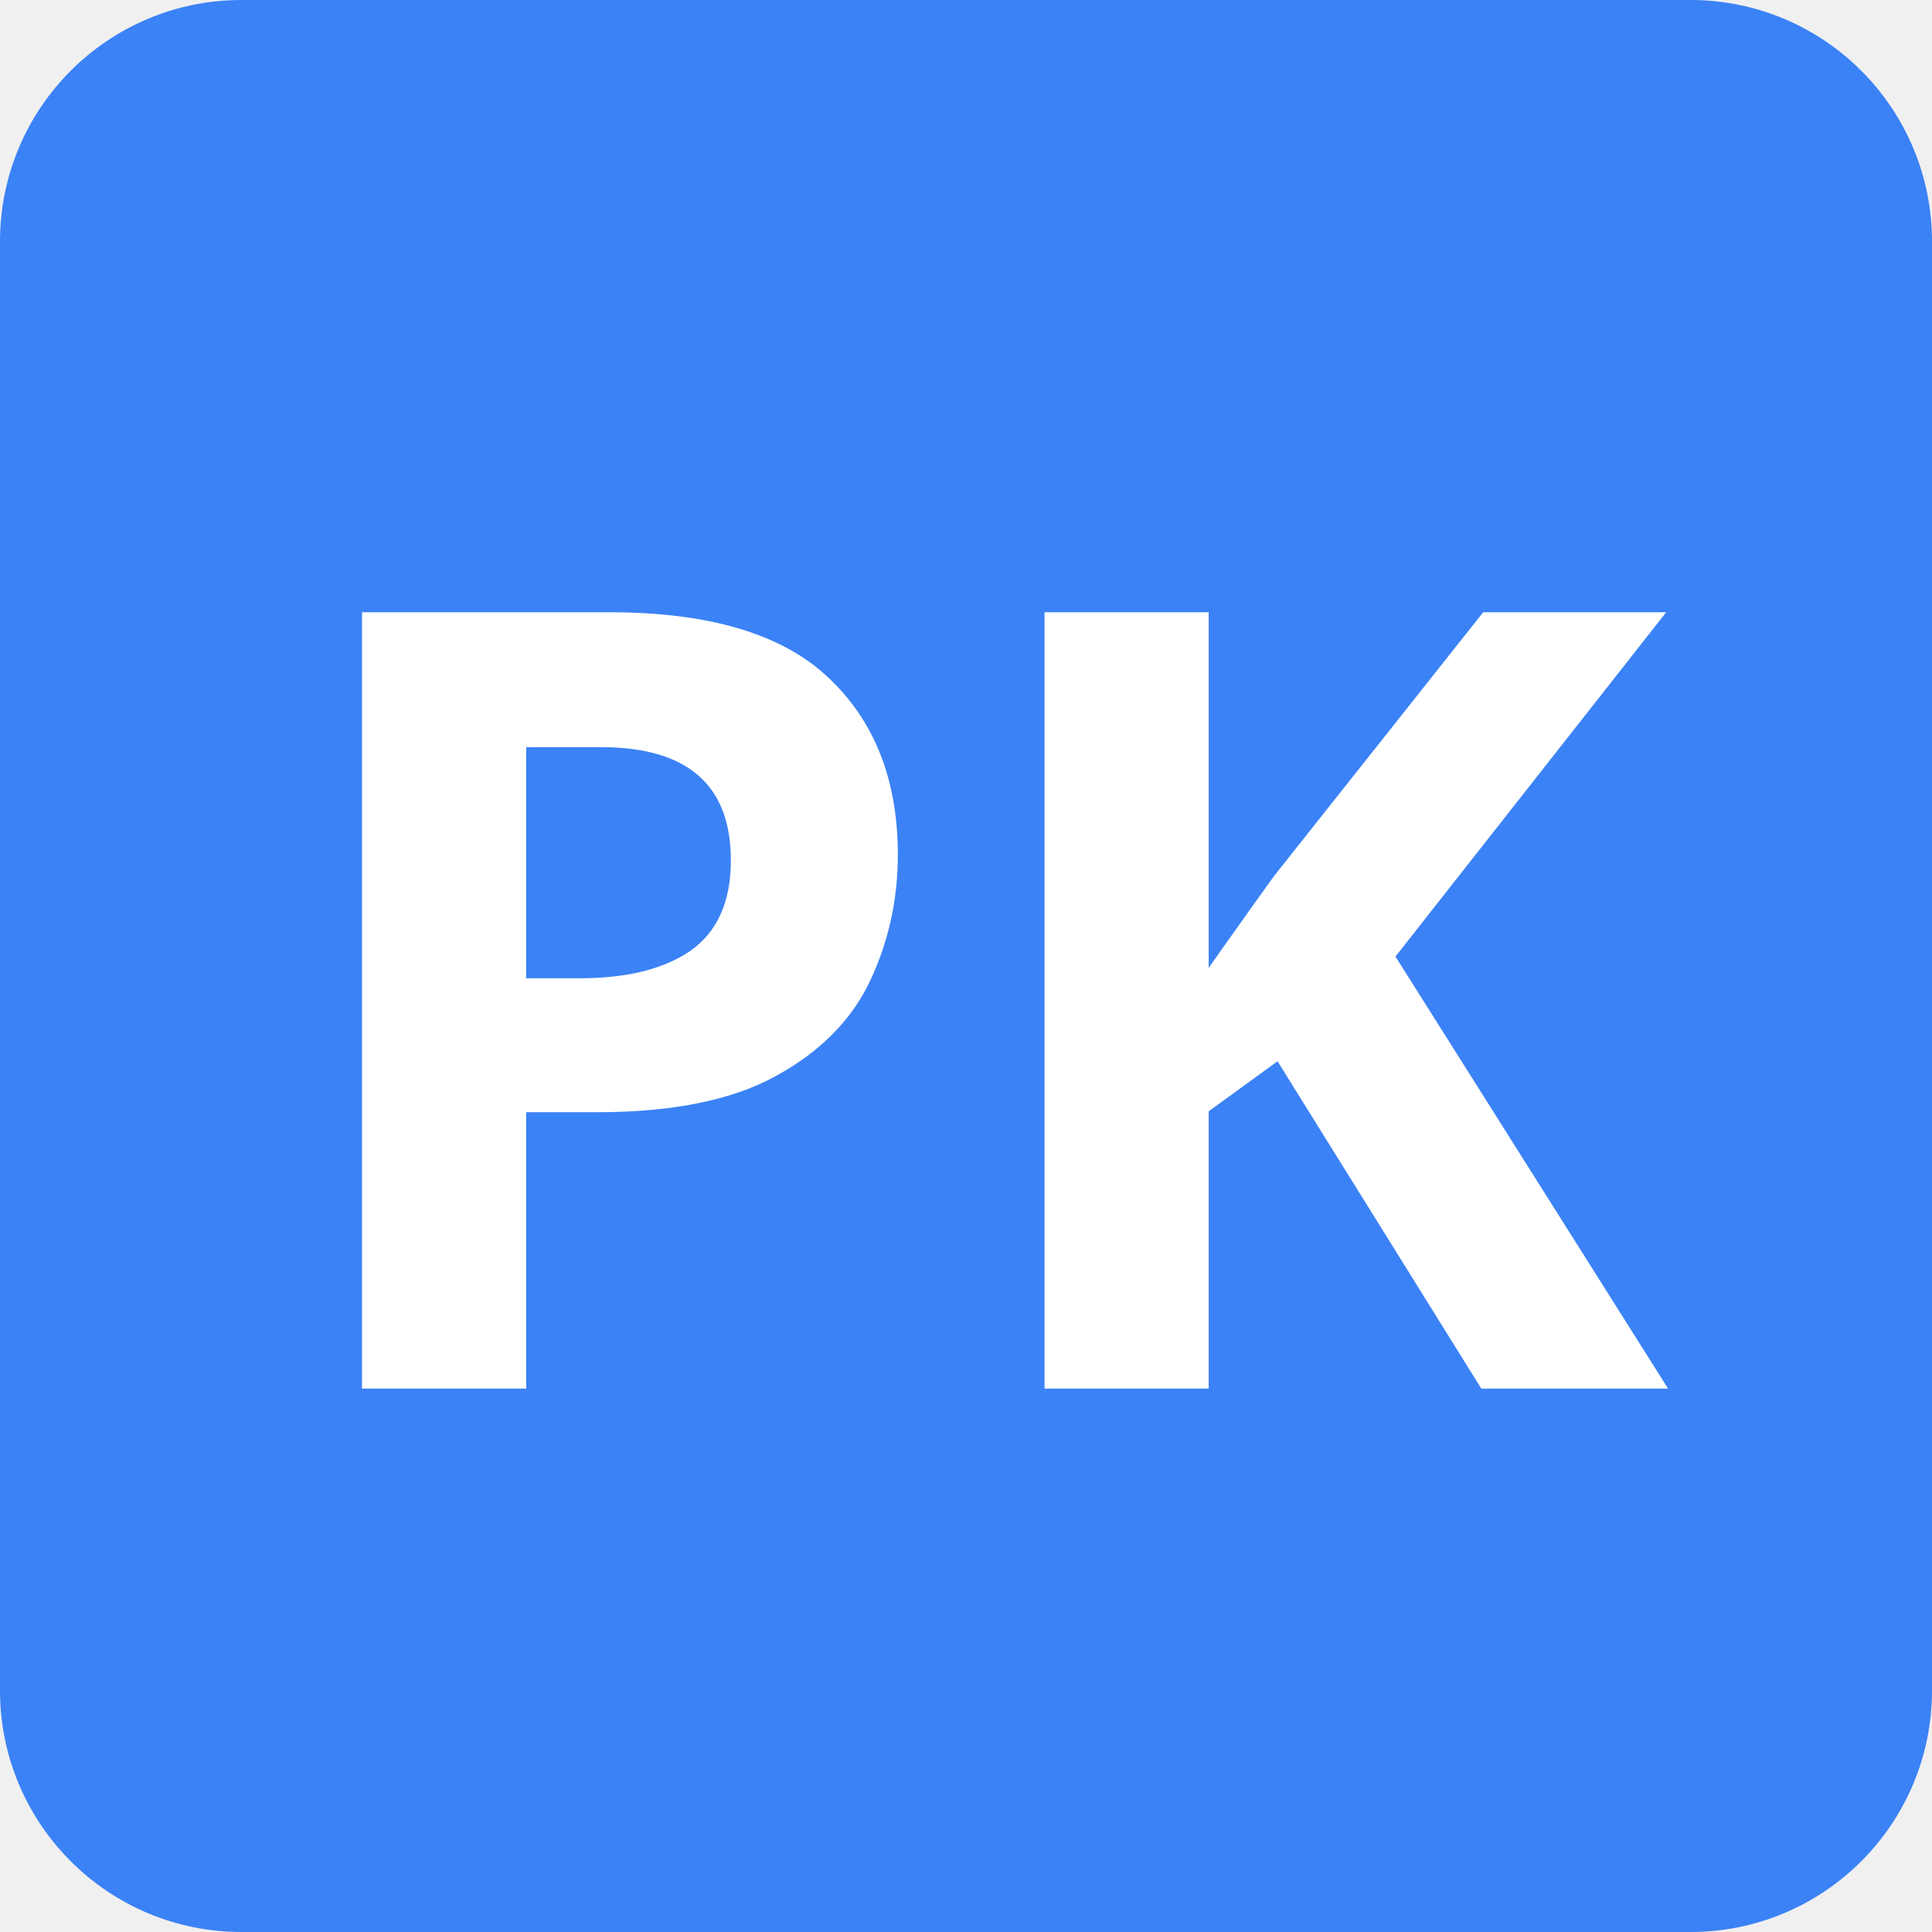
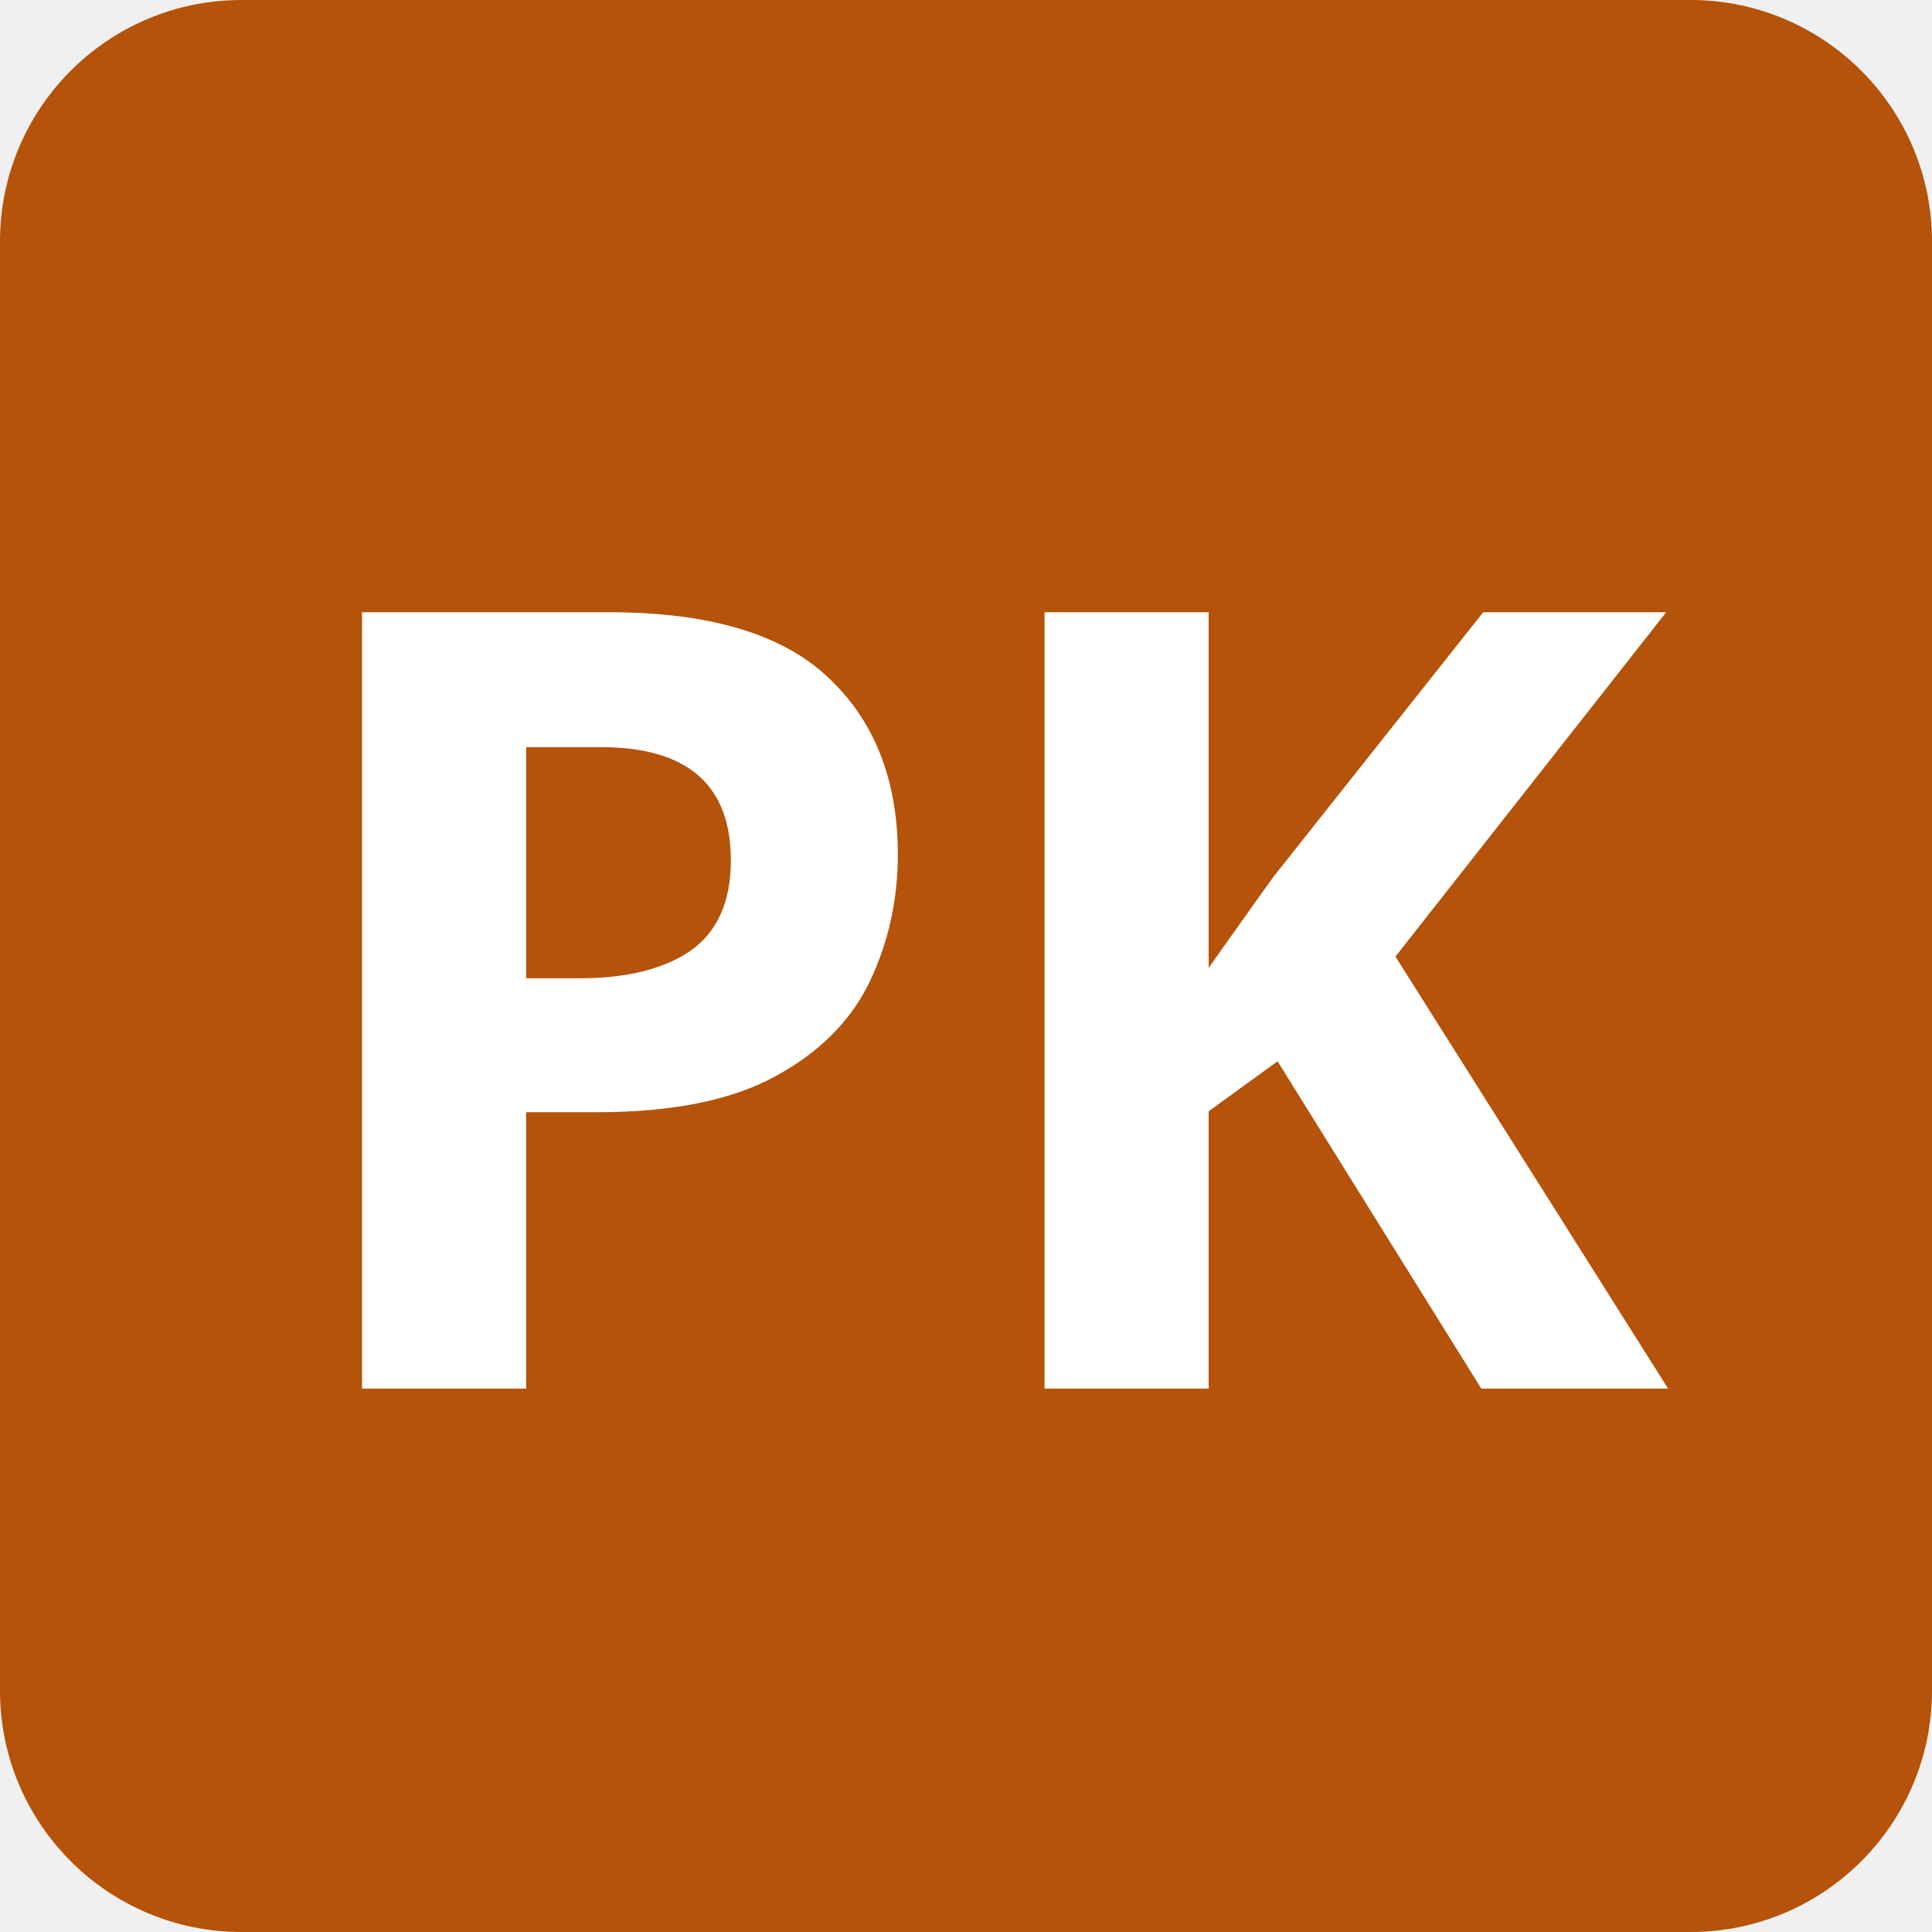
<svg xmlns="http://www.w3.org/2000/svg" viewBox="0 0 32 32">
-   <rect width="32" height="32" rx="4" fill="#3b82f6" />
+   <rect width="32" height="32" rx="4" fill="#b45309" />
  <text x="16" y="23" font-family="system-ui" font-size="18" font-weight="700" fill="white" text-anchor="middle">PK</text>
</svg>
